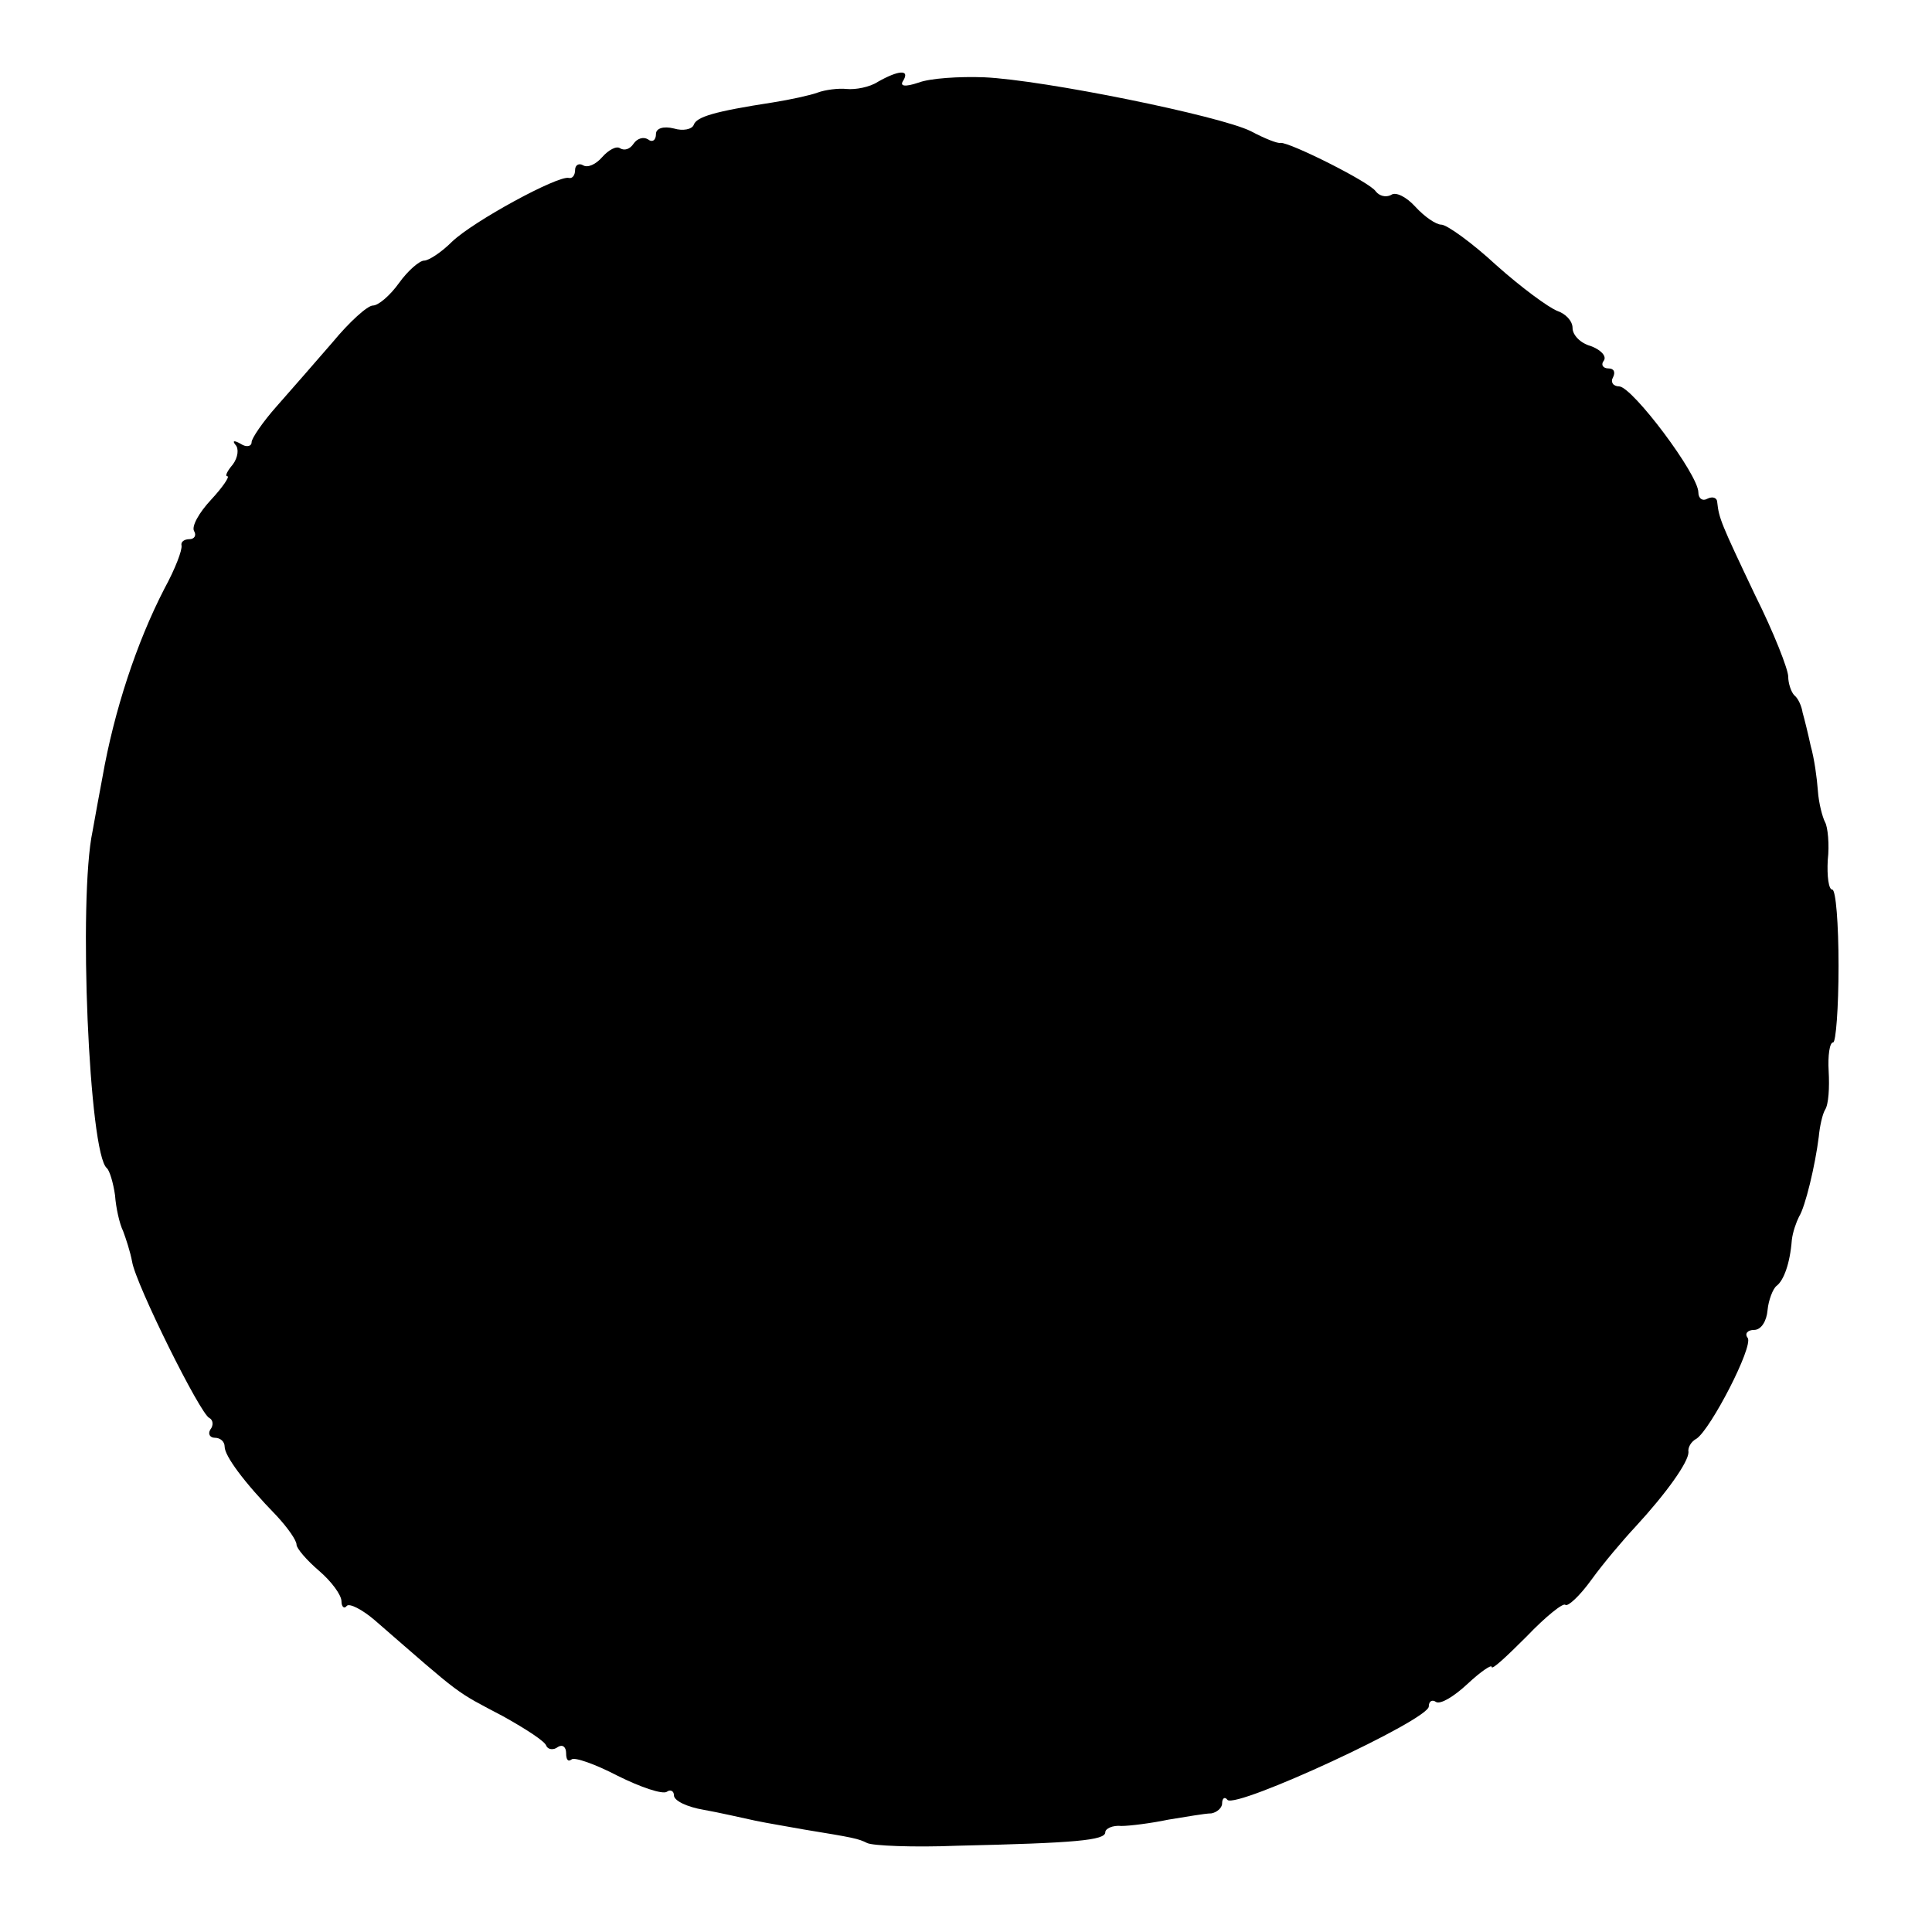
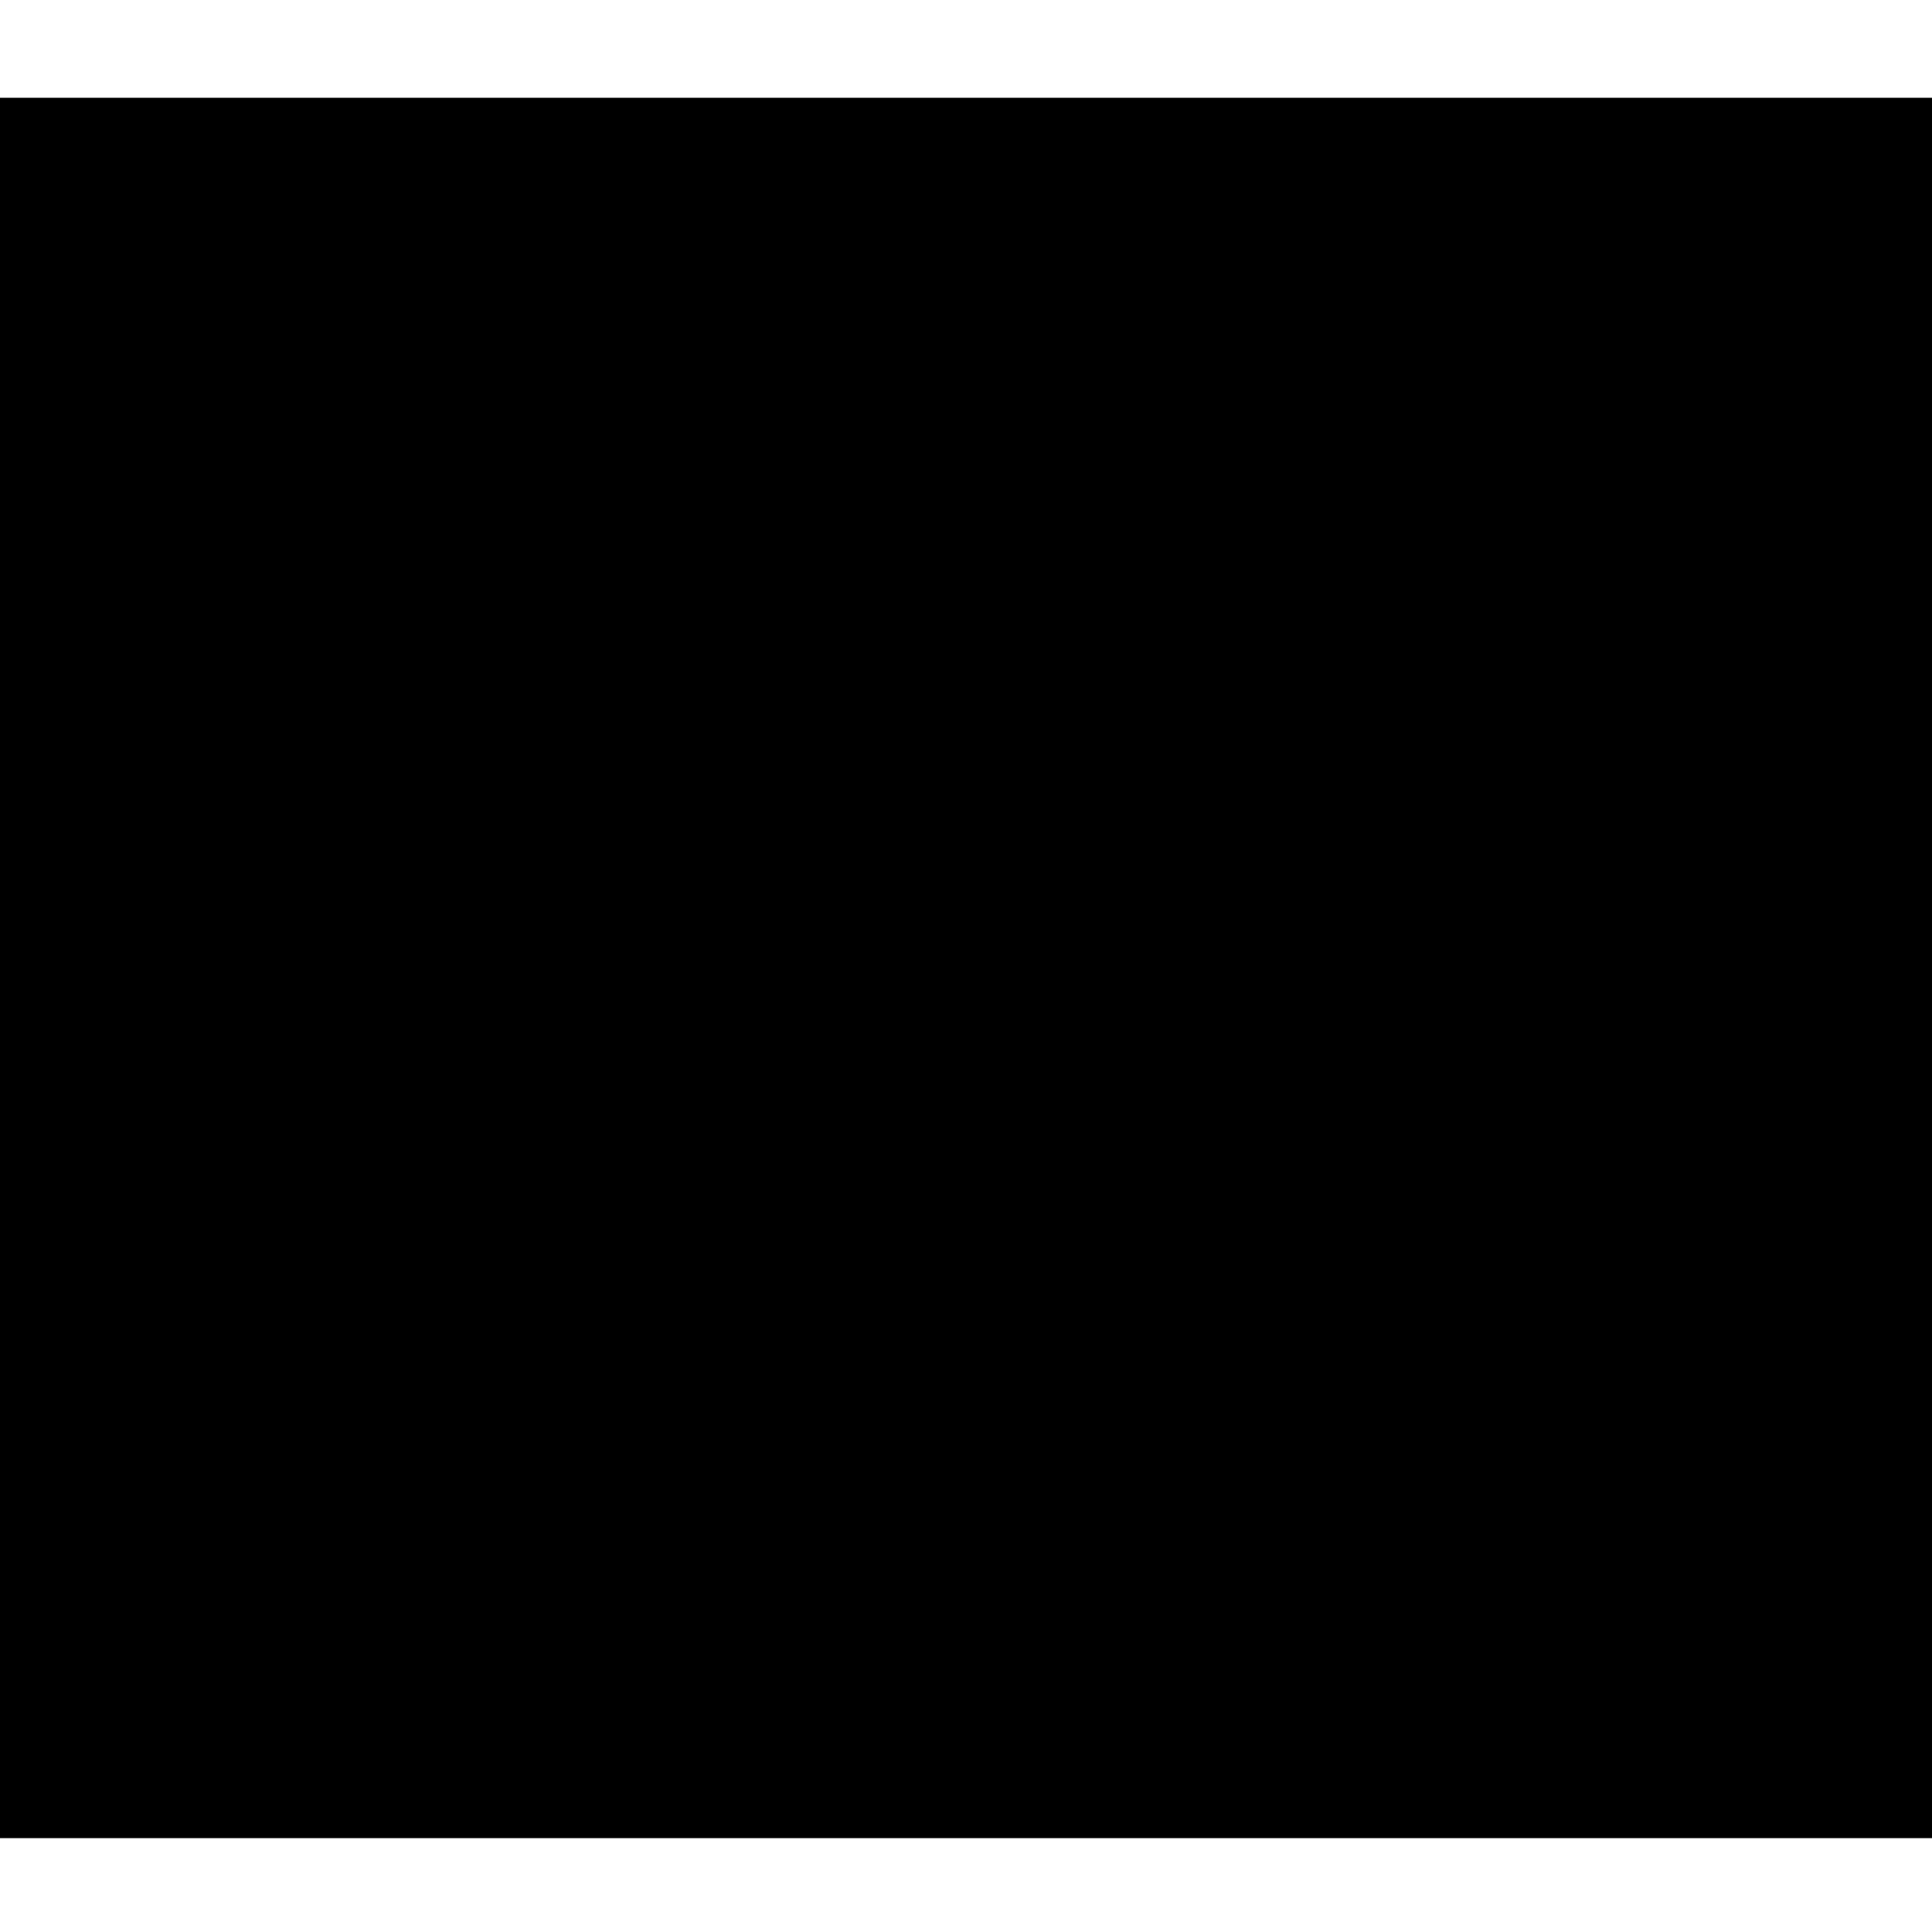
- <svg xmlns="http://www.w3.org/2000/svg" version="1.0" width="215pt" height="215pt" viewBox="0 0 215 215" preserveAspectRatio="xMidYMid meet">
-   <g transform="translate(0,215) scale(0.1,-0.1)" fill="#000000" stroke="none">
-     <path d="M977 2059 c-9 -6 -25 -9 -35 -8 -9 1 -24 -1 -32 -4 -8 -3 -31 -8 -50 -11 -65 -10 -85 -16 -88 -25 -2 -5 -12 -7 -22 -4 -12 3 -20 0 -20 -6 0 -7 -4 -10 -9 -6 -5 3 -12 1 -16 -5 -4 -6 -10 -8 -15 -5 -4 3 -13 -2 -20 -10 -7 -8 -16 -12 -21 -9 -5 3 -9 0 -9 -5 0 -6 -3 -10 -7 -9 -12 3 -106 -48 -130 -71 -12 -12 -26 -21 -31 -21 -5 0 -18 -11 -28 -25 -10 -14 -23 -25 -29 -25 -6 0 -26 -18 -45 -41 -19 -22 -47 -54 -62 -71 -16 -18 -28 -36 -28 -40 0 -5 -6 -6 -12 -2 -7 4 -10 4 -6 -1 4 -4 3 -14 -3 -22 -6 -7 -9 -13 -6 -13 3 0 -5 -12 -18 -26 -14 -15 -22 -30 -19 -35 3 -5 0 -9 -5 -9 -6 0 -10 -3 -9 -7 1 -5 -7 -26 -19 -48 -31 -60 -56 -136 -69 -210 -3 -16 -8 -43 -11 -60 -16 -75 -4 -360 16 -375 3 -3 7 -16 9 -30 1 -14 5 -32 9 -40 3 -8 8 -23 10 -34 4 -25 76 -170 86 -174 4 -2 5 -8 1 -13 -3 -5 0 -9 5 -9 6 0 11 -4 11 -10 0 -10 21 -39 58 -77 12 -13 22 -27 22 -32 0 -4 11 -17 25 -29 14 -12 25 -27 25 -34 0 -6 3 -9 6 -5 3 3 17 -4 31 -16 99 -86 88 -78 143 -107 25 -14 47 -28 48 -33 2 -4 8 -5 13 -1 5 3 9 0 9 -7 0 -7 2 -10 6 -7 3 3 26 -5 51 -18 26 -13 50 -21 55 -18 4 3 8 1 8 -4 0 -6 15 -13 33 -16 17 -3 43 -9 57 -12 14 -3 39 -7 55 -10 55 -9 60 -10 70 -15 6 -3 51 -5 100 -3 132 3 165 6 165 15 0 4 8 8 18 7 9 0 33 3 52 7 19 3 41 7 48 7 6 1 12 6 12 11 0 6 3 8 6 4 10 -10 224 89 224 104 0 6 4 8 8 5 5 -3 20 6 35 20 15 14 27 22 27 19 0 -4 17 12 39 34 21 22 41 38 43 35 3 -2 16 10 29 28 13 18 35 44 49 59 35 38 59 72 59 83 -1 5 3 12 9 15 16 11 63 102 57 112 -4 5 0 9 7 9 8 0 14 10 15 22 1 11 6 24 10 27 8 6 15 25 17 51 1 9 5 20 8 26 7 11 18 57 22 89 1 11 4 25 7 30 4 6 5 25 4 43 -1 17 1 32 5 32 3 0 6 38 6 85 0 47 -3 85 -7 85 -4 0 -6 15 -5 33 2 17 0 37 -3 42 -3 6 -7 21 -8 35 -1 14 -4 36 -8 50 -3 14 -7 30 -9 37 -1 7 -5 16 -9 19 -4 4 -7 14 -7 21 0 8 -16 49 -37 91 -38 80 -40 85 -42 103 0 5 -5 7 -11 4 -5 -3 -10 0 -10 7 0 20 -73 117 -88 118 -7 0 -10 5 -7 10 3 6 1 10 -5 10 -6 0 -9 4 -5 9 3 5 -4 12 -15 16 -11 3 -20 12 -20 20 0 8 -8 16 -17 19 -10 4 -40 26 -68 51 -27 25 -55 45 -61 45 -6 0 -19 9 -29 20 -10 11 -22 17 -27 13 -6 -3 -13 -1 -17 4 -6 10 -96 55 -106 54 -3 -1 -18 5 -33 13 -34 17 -230 57 -297 60 -27 1 -60 -1 -73 -6 -15 -5 -21 -4 -17 2 8 13 -5 12 -28 -1z" />
+ <svg xmlns="http://www.w3.org/2000/svg" version="1.0" width="494pt" height="494pt" viewBox="0 0 494 494" preserveAspectRatio="xMidYMid meet">
+   <g transform="translate(0,494) scale(0.1,-0.1)" fill="#000000" stroke="none">
+     <path d="M0 2465 l0 -2225 2470 0 2470 0 0 2225 0 2225 -2470 0 -2470 0 0 -2225z" />
  </g>
</svg>
